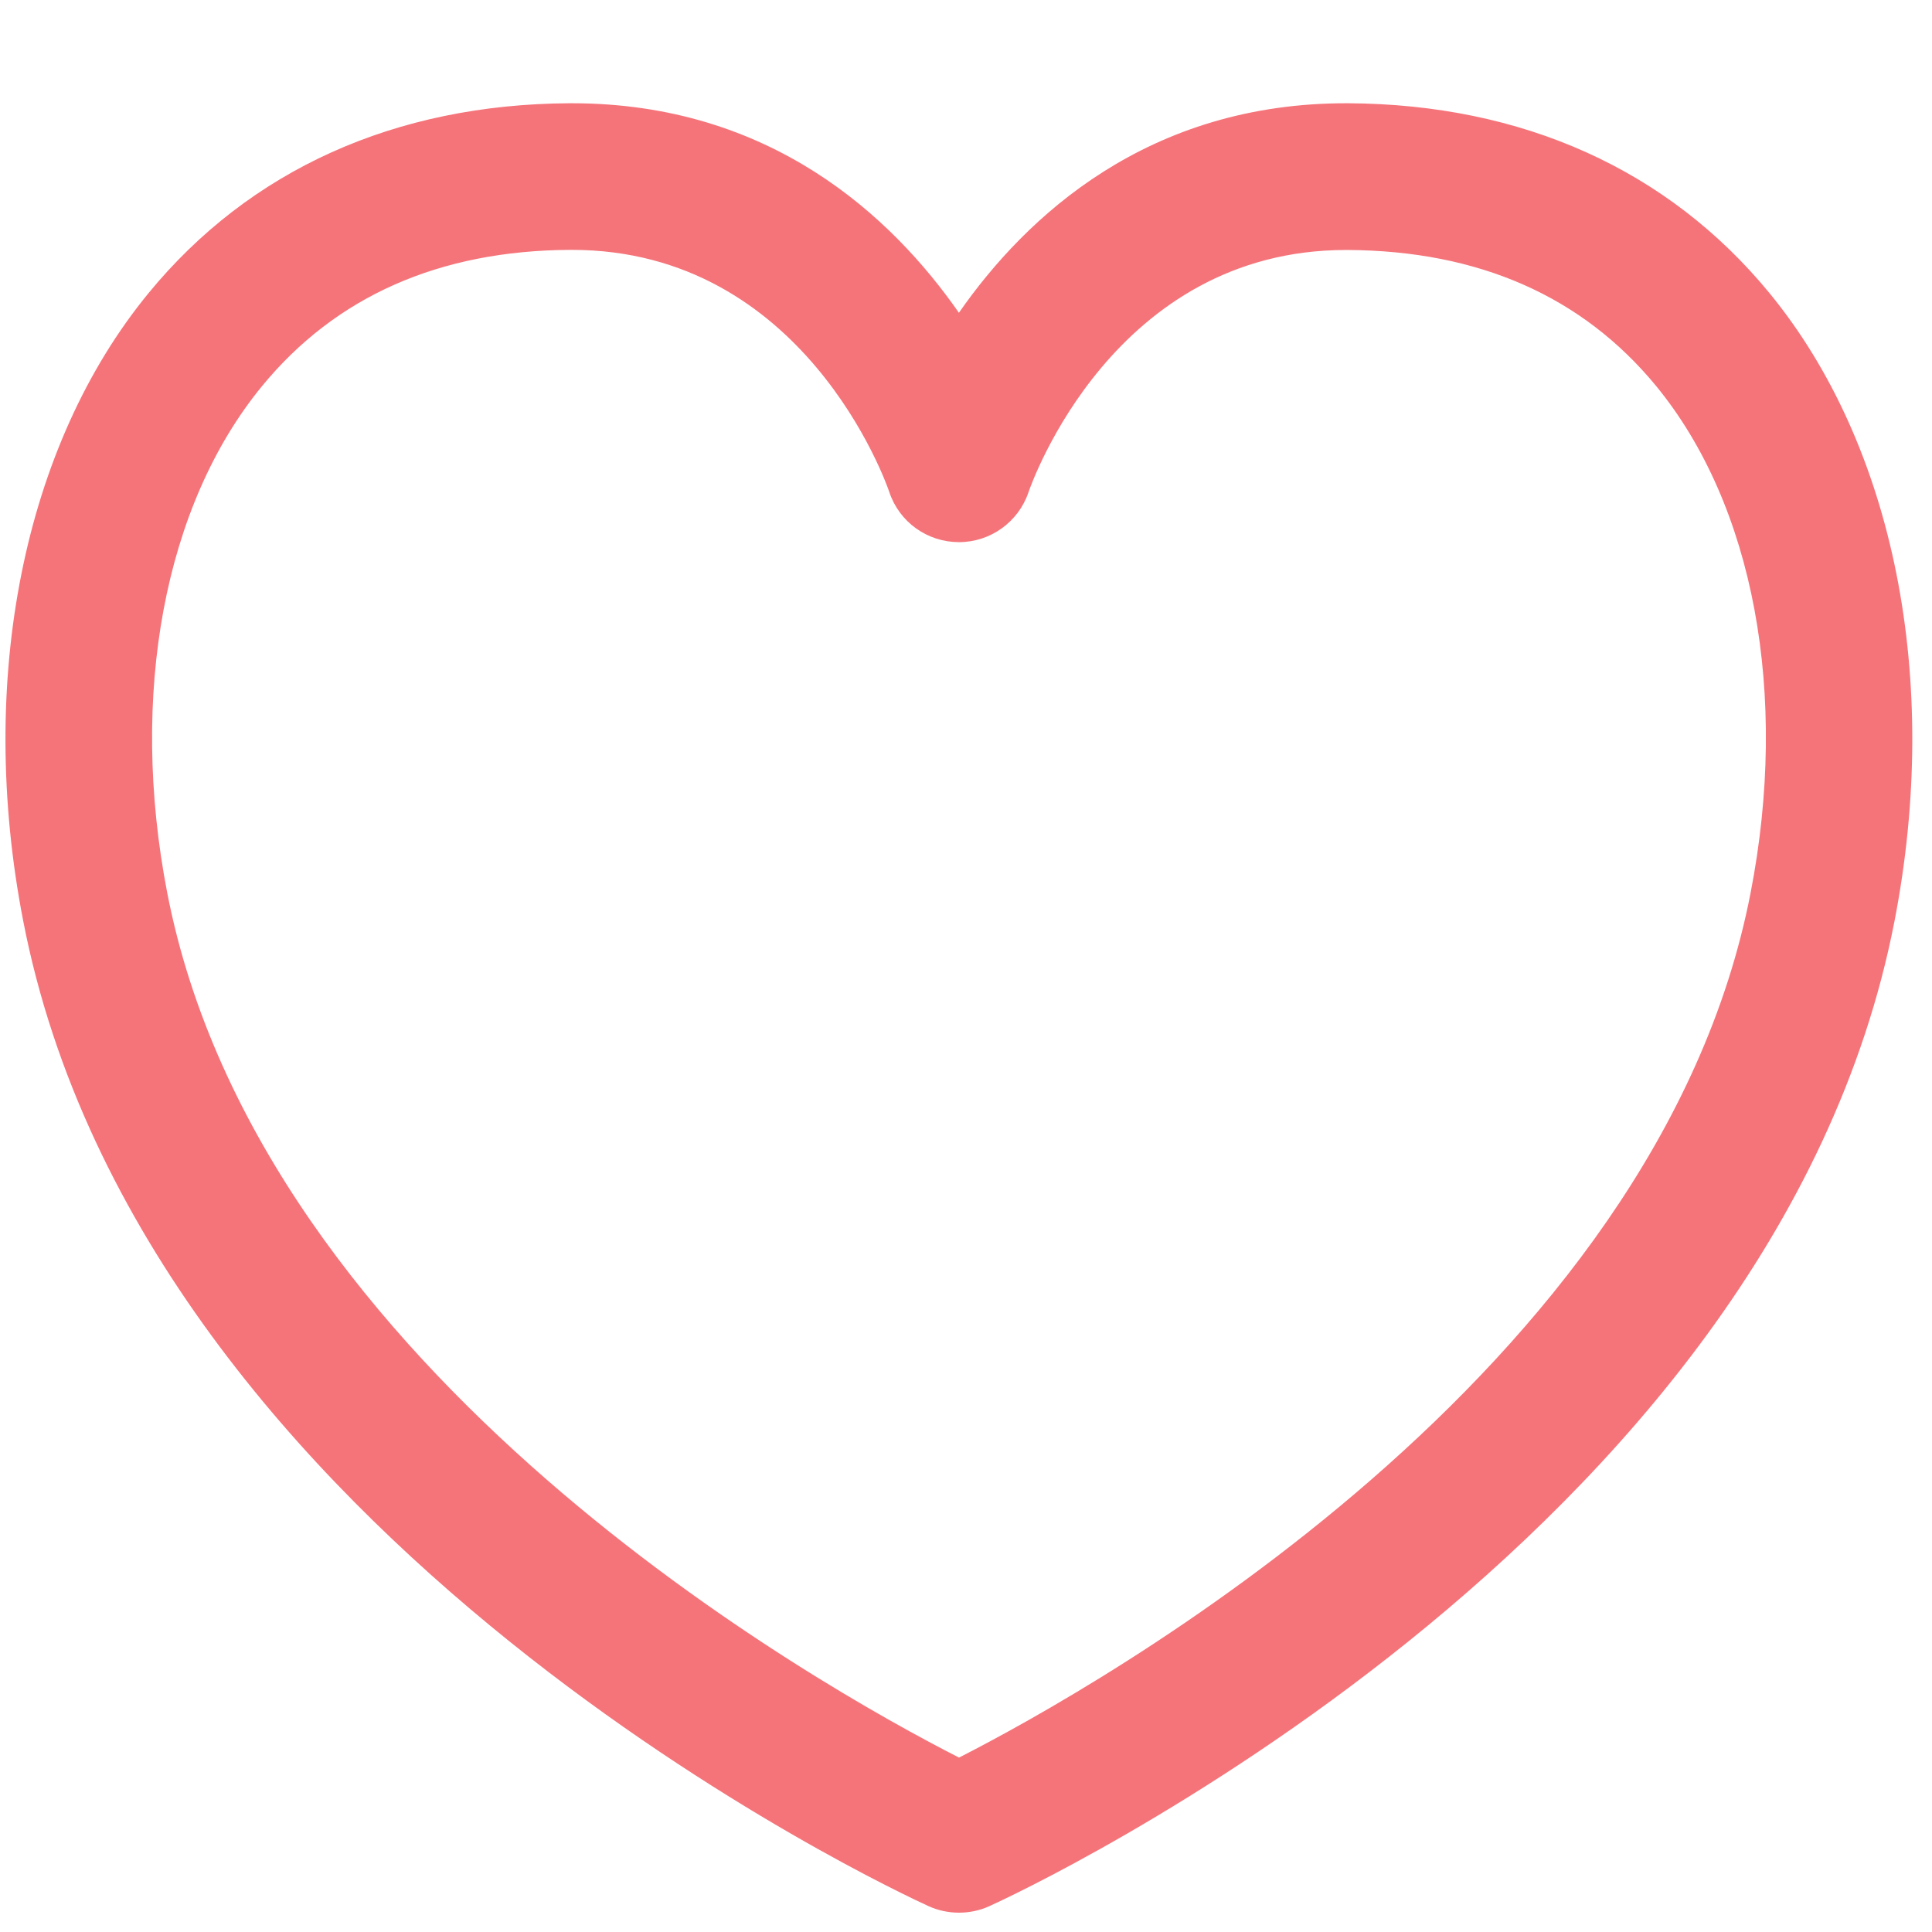
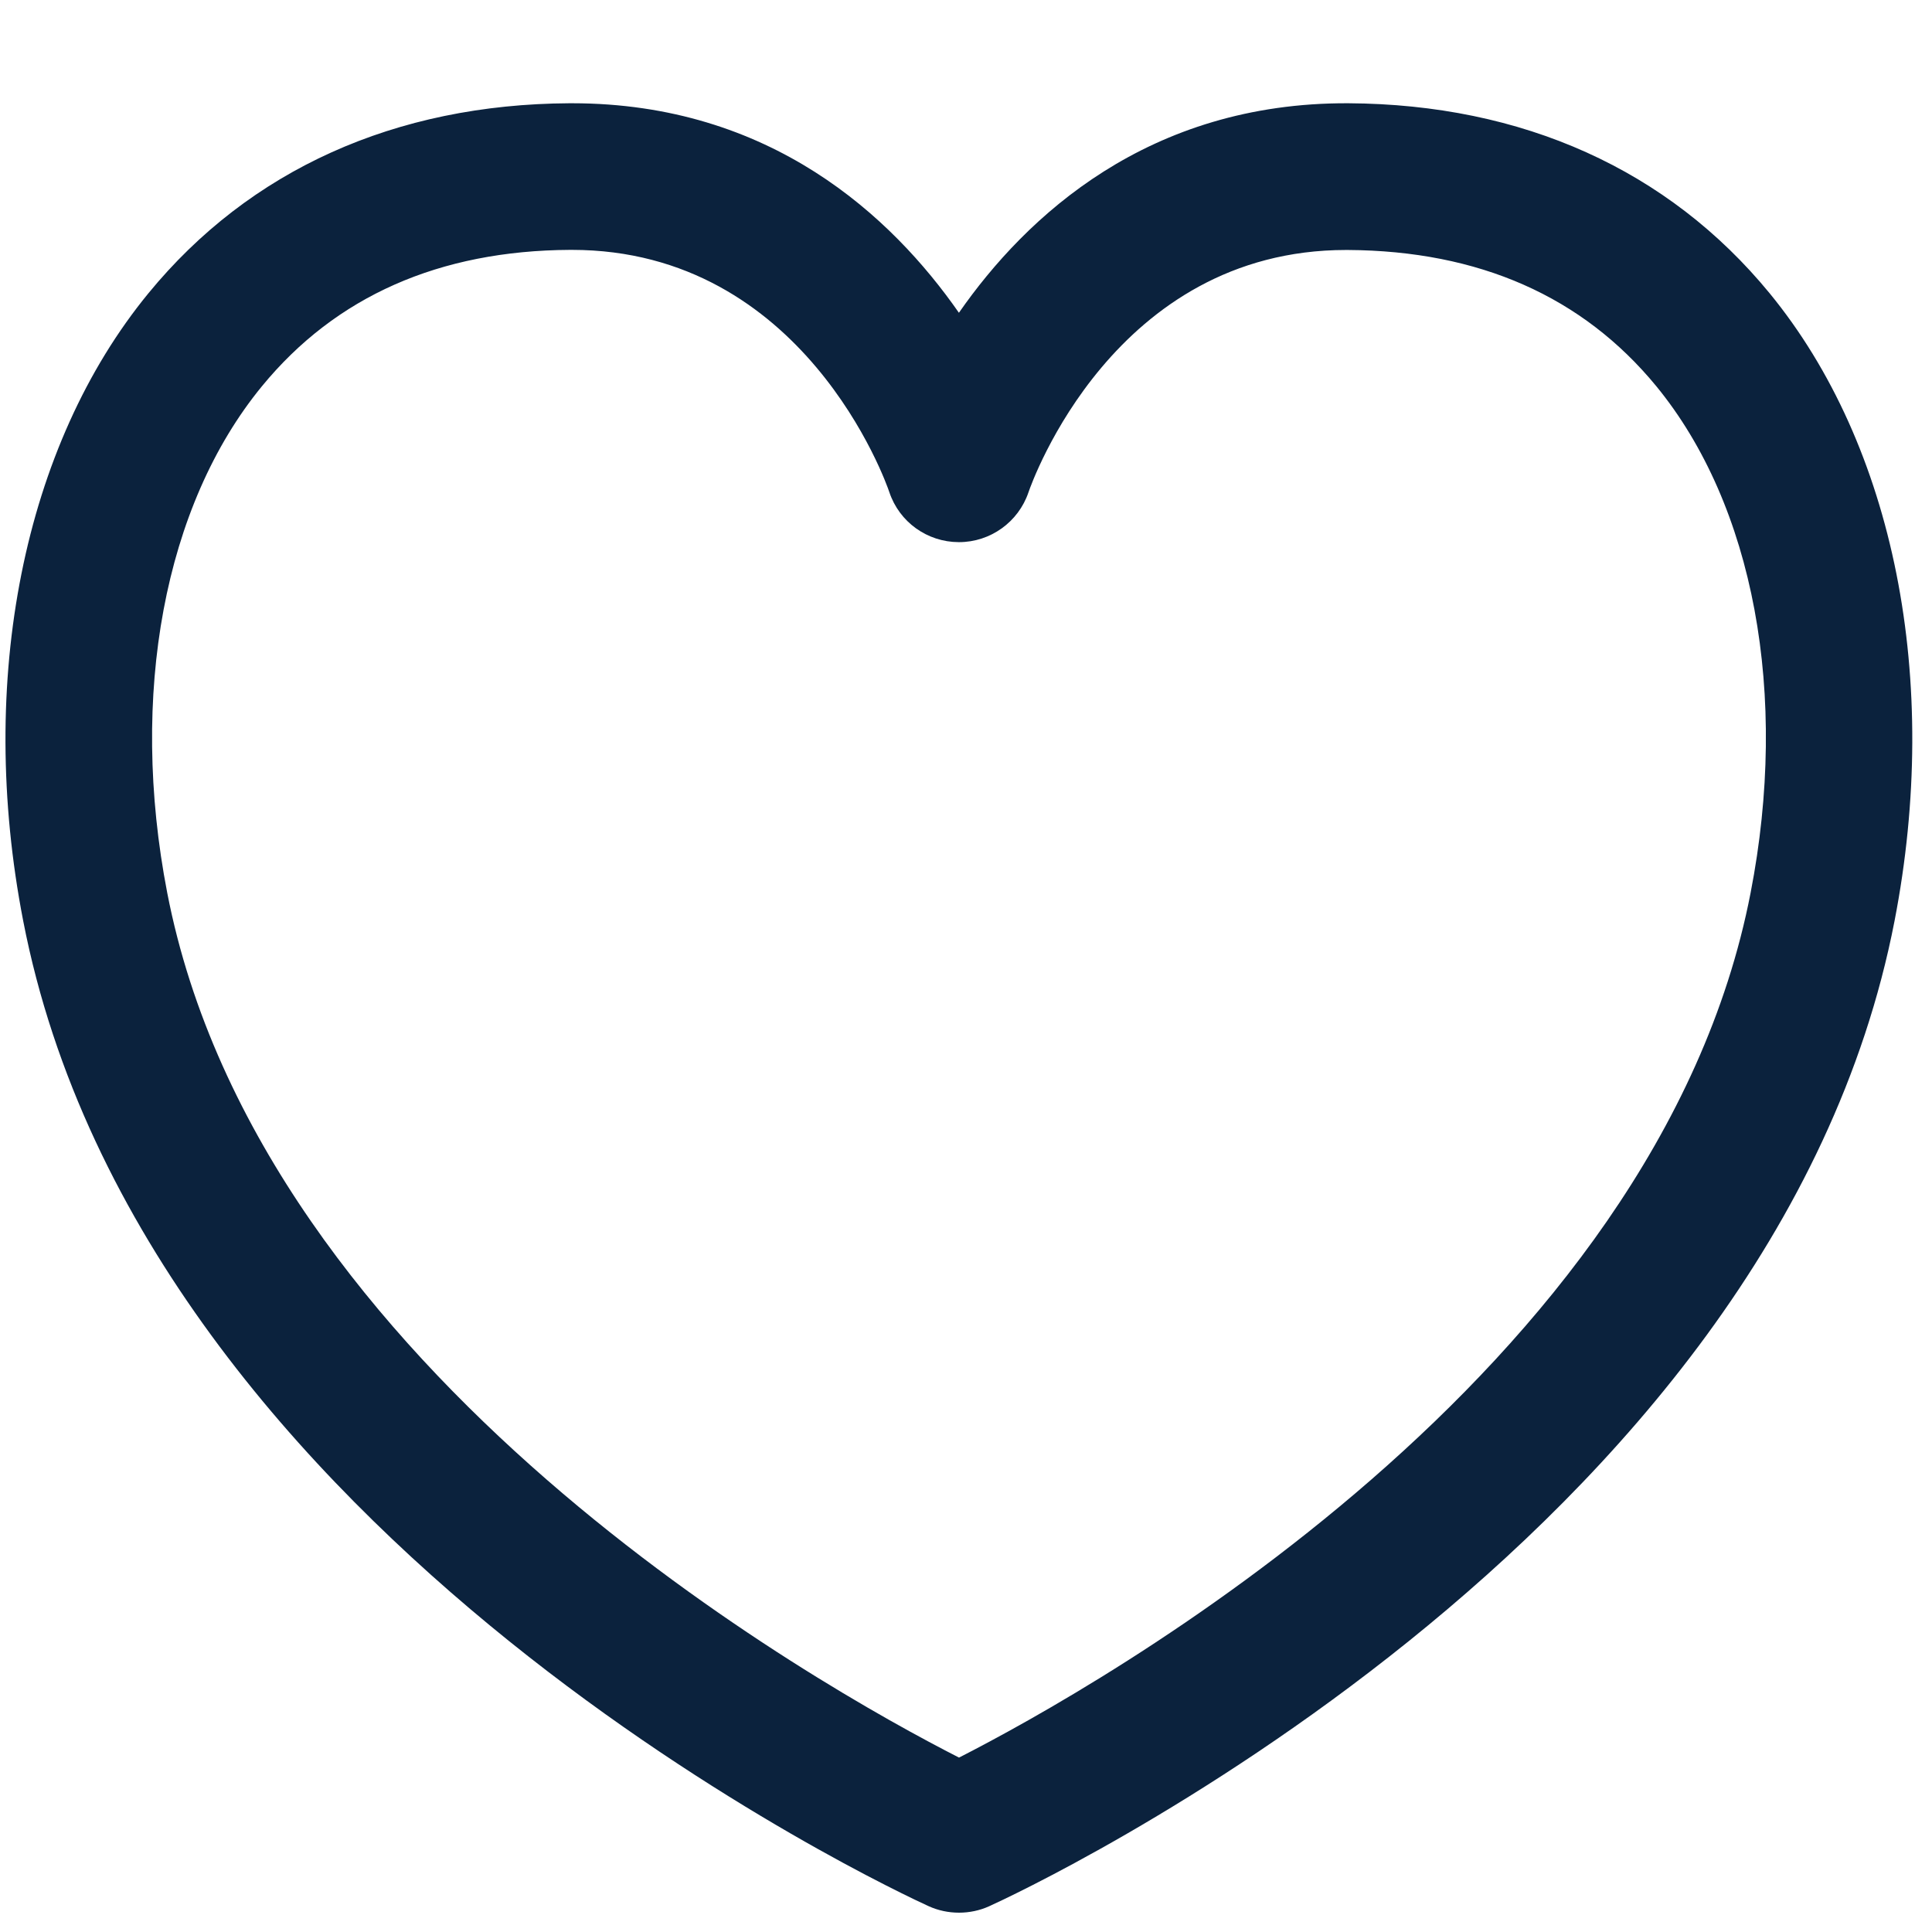
<svg xmlns="http://www.w3.org/2000/svg" width="18" height="18" viewBox="0 0 18 18" fill="none">
-   <path d="M8.935 17.82C8.838 17.82 8.741 17.8 8.651 17.759C8.353 17.623 1.34 14.371 0.216 8.579C-0.219 6.338 0.218 4.152 1.383 2.732C2.326 1.582 3.682 0.971 5.305 0.962C5.313 0.962 5.321 0.962 5.329 0.962C7.18 0.962 8.309 2.017 8.934 2.914C9.561 2.013 10.699 0.954 12.562 0.962C14.186 0.971 15.543 1.582 16.487 2.732C17.651 4.151 18.086 6.337 17.651 8.58C16.528 14.371 9.514 17.625 9.216 17.76C9.128 17.8 9.031 17.82 8.935 17.82ZM5.328 2.328C5.322 2.328 5.318 2.328 5.312 2.328C4.093 2.334 3.127 2.761 2.44 3.599C1.53 4.708 1.201 6.472 1.558 8.318C2.428 12.805 7.652 15.721 8.935 16.375C10.217 15.721 15.441 12.805 16.31 8.318C16.669 6.471 16.34 4.707 15.432 3.599C14.745 2.762 13.779 2.336 12.557 2.329C12.551 2.329 12.546 2.329 12.541 2.329C10.38 2.329 9.613 4.495 9.582 4.587C9.488 4.864 9.227 5.051 8.935 5.051C8.934 5.051 8.933 5.051 8.932 5.051C8.639 5.05 8.379 4.864 8.286 4.586C8.256 4.494 7.488 2.328 5.328 2.328Z" fill="#F5747A" />
+   <path d="M8.935 17.82C8.838 17.82 8.741 17.8 8.651 17.759C8.353 17.623 1.34 14.371 0.216 8.579C-0.219 6.338 0.218 4.152 1.383 2.732C2.326 1.582 3.682 0.971 5.305 0.962C5.313 0.962 5.321 0.962 5.329 0.962C7.18 0.962 8.309 2.017 8.934 2.914C9.561 2.013 10.699 0.954 12.562 0.962C14.186 0.971 15.543 1.582 16.487 2.732C17.651 4.151 18.086 6.337 17.651 8.58C16.528 14.371 9.514 17.625 9.216 17.76C9.128 17.8 9.031 17.82 8.935 17.82ZM5.328 2.328C5.322 2.328 5.318 2.328 5.312 2.328C4.093 2.334 3.127 2.761 2.44 3.599C1.53 4.708 1.201 6.472 1.558 8.318C2.428 12.805 7.652 15.721 8.935 16.375C10.217 15.721 15.441 12.805 16.31 8.318C16.669 6.471 16.34 4.707 15.432 3.599C14.745 2.762 13.779 2.336 12.557 2.329C12.551 2.329 12.546 2.329 12.541 2.329C10.38 2.329 9.613 4.495 9.582 4.587C9.488 4.864 9.227 5.051 8.935 5.051C8.934 5.051 8.933 5.051 8.932 5.051C8.639 5.05 8.379 4.864 8.286 4.586C8.256 4.494 7.488 2.328 5.328 2.328Z" fill="#0B223D" />
</svg>
